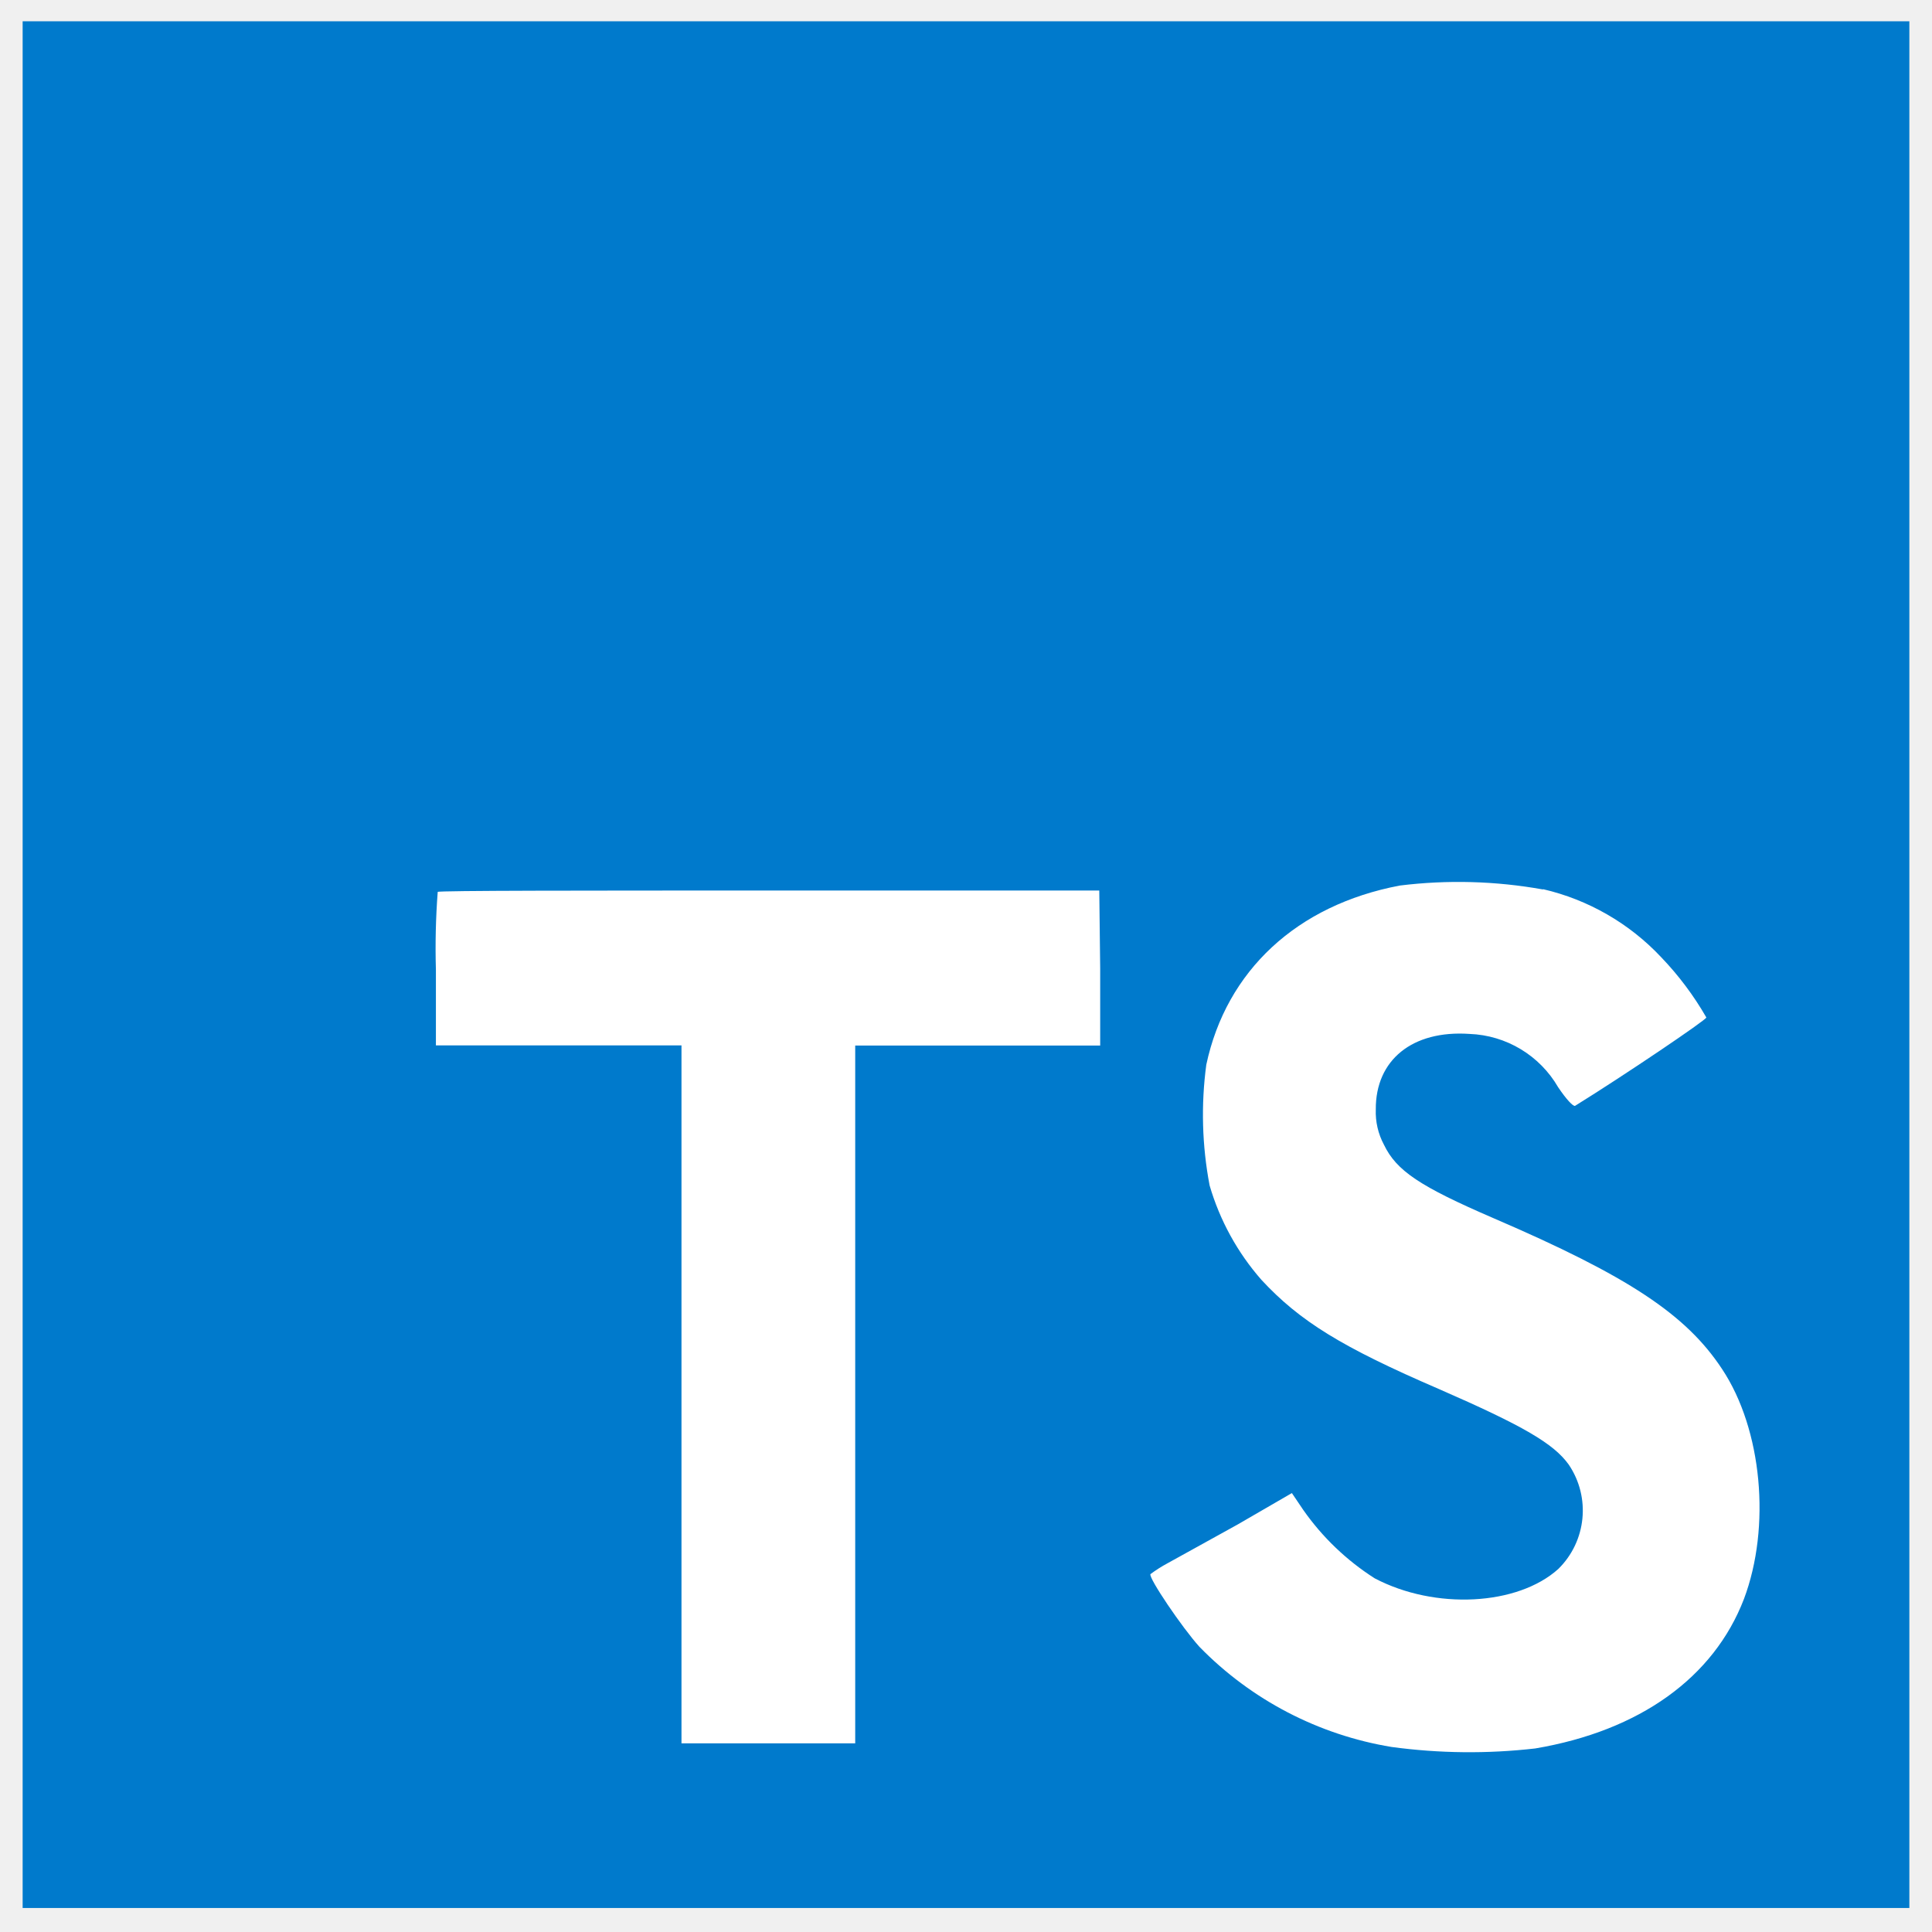
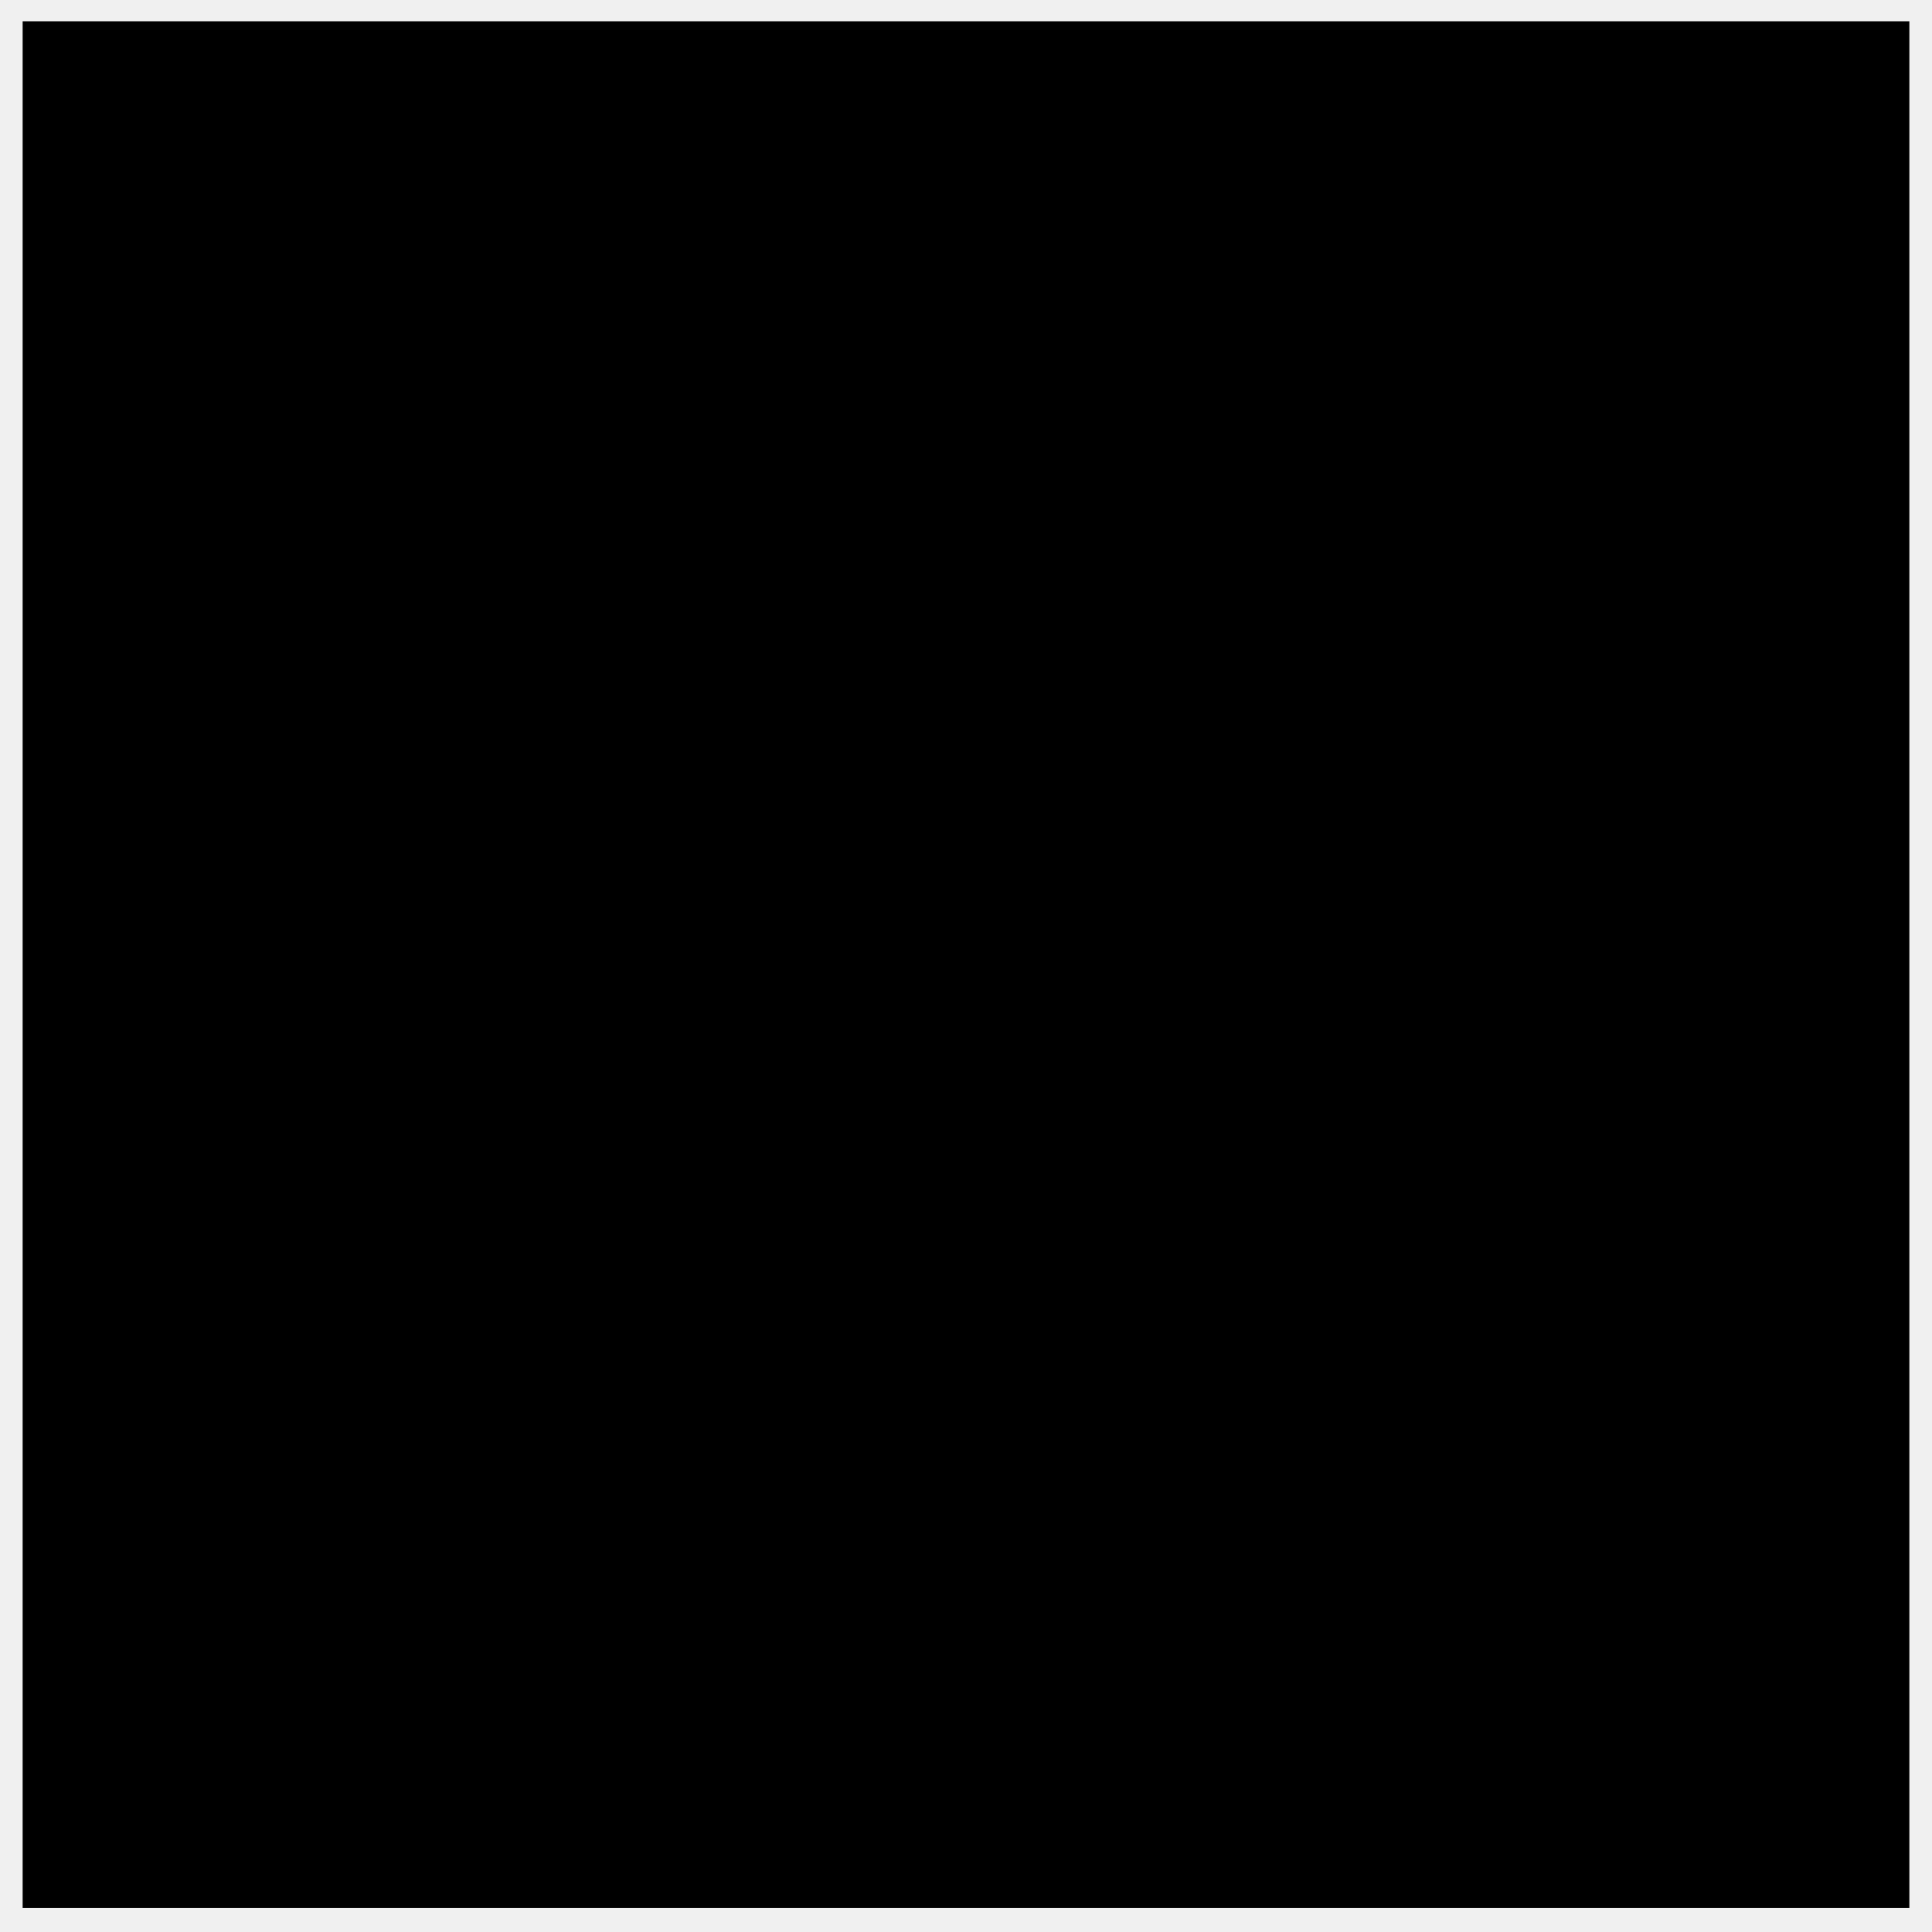
- <svg xmlns="http://www.w3.org/2000/svg" viewBox="0 0 128 128">
-   <path fill="#fff" d="M22.67 47h99.67v73.67H22.67z" />
-   <path data-name="original" fill="#007acc" d="M1.5 63.91v62.5h125v-125H1.5zm100.73-5a15.56 15.56 0 017.82 4.5 20.58 20.58 0 013 4c0 .16-5.4 3.81-8.69 5.85-.12.08-.6-.44-1.13-1.23a7.09 7.09 0 00-5.87-3.53c-3.79-.26-6.23 1.73-6.21 5a4.58 4.58 0 00.54 2.34c.83 1.73 2.38 2.76 7.24 4.86 8.95 3.85 12.78 6.39 15.16 10 2.66 4 3.25 10.46 1.45 15.24-2 5.2-6.9 8.73-13.83 9.9a38.32 38.32 0 01-9.52-.1 23 23 0 01-12.72-6.63c-1.15-1.27-3.39-4.58-3.25-4.82a9.34 9.34 0 011.15-.73L82 101l3.59-2.08.75 1.11a16.78 16.78 0 004.74 4.54c4 2.1 9.46 1.81 12.16-.62a5.43 5.43 0 00.69-6.92c-1-1.39-3-2.56-8.59-5-6.45-2.78-9.23-4.5-11.77-7.24a16.48 16.48 0 01-3.43-6.25 25 25 0 01-.22-8c1.33-6.23 6-10.58 12.82-11.87a31.66 31.66 0 019.49.26zm-29.34 5.24v5.12H56.66v46.23H45.15V69.26H28.88v-5a49.19 49.19 0 01.12-5.17C29.08 59 39 59 51 59h21.83z" />
+ <svg xmlns="http://www.w3.org/2000/svg" fill="currentColor" viewBox="0 0 128 128">
+   <path d="M22.67 47h99.67v73.67H22.67z" />
+   <path data-name="original" d="M1.5 63.91v62.5h125v-125H1.5zm100.73-5a15.56 15.56 0 017.82 4.5 20.58 20.58 0 013 4c0 .16-5.4 3.81-8.69 5.85-.12.08-.6-.44-1.13-1.23a7.09 7.09 0 00-5.87-3.53c-3.79-.26-6.23 1.73-6.21 5a4.58 4.58 0 00.54 2.34c.83 1.73 2.38 2.76 7.24 4.86 8.95 3.85 12.78 6.39 15.16 10 2.66 4 3.25 10.46 1.45 15.24-2 5.2-6.9 8.73-13.83 9.9a38.32 38.32 0 01-9.52-.1 23 23 0 01-12.72-6.63c-1.15-1.27-3.39-4.58-3.25-4.82a9.34 9.34 0 011.15-.73L82 101l3.59-2.08.75 1.11a16.78 16.78 0 004.74 4.54c4 2.1 9.46 1.81 12.16-.62a5.43 5.43 0 00.69-6.92c-1-1.39-3-2.56-8.59-5-6.45-2.78-9.23-4.5-11.77-7.24a16.48 16.48 0 01-3.43-6.25 25 25 0 01-.22-8c1.33-6.23 6-10.58 12.82-11.87a31.66 31.66 0 019.49.26zm-29.34 5.24v5.12H56.66v46.23H45.15V69.26H28.88v-5a49.19 49.19 0 01.12-5.17C29.08 59 39 59 51 59h21.83z" />
</svg>
